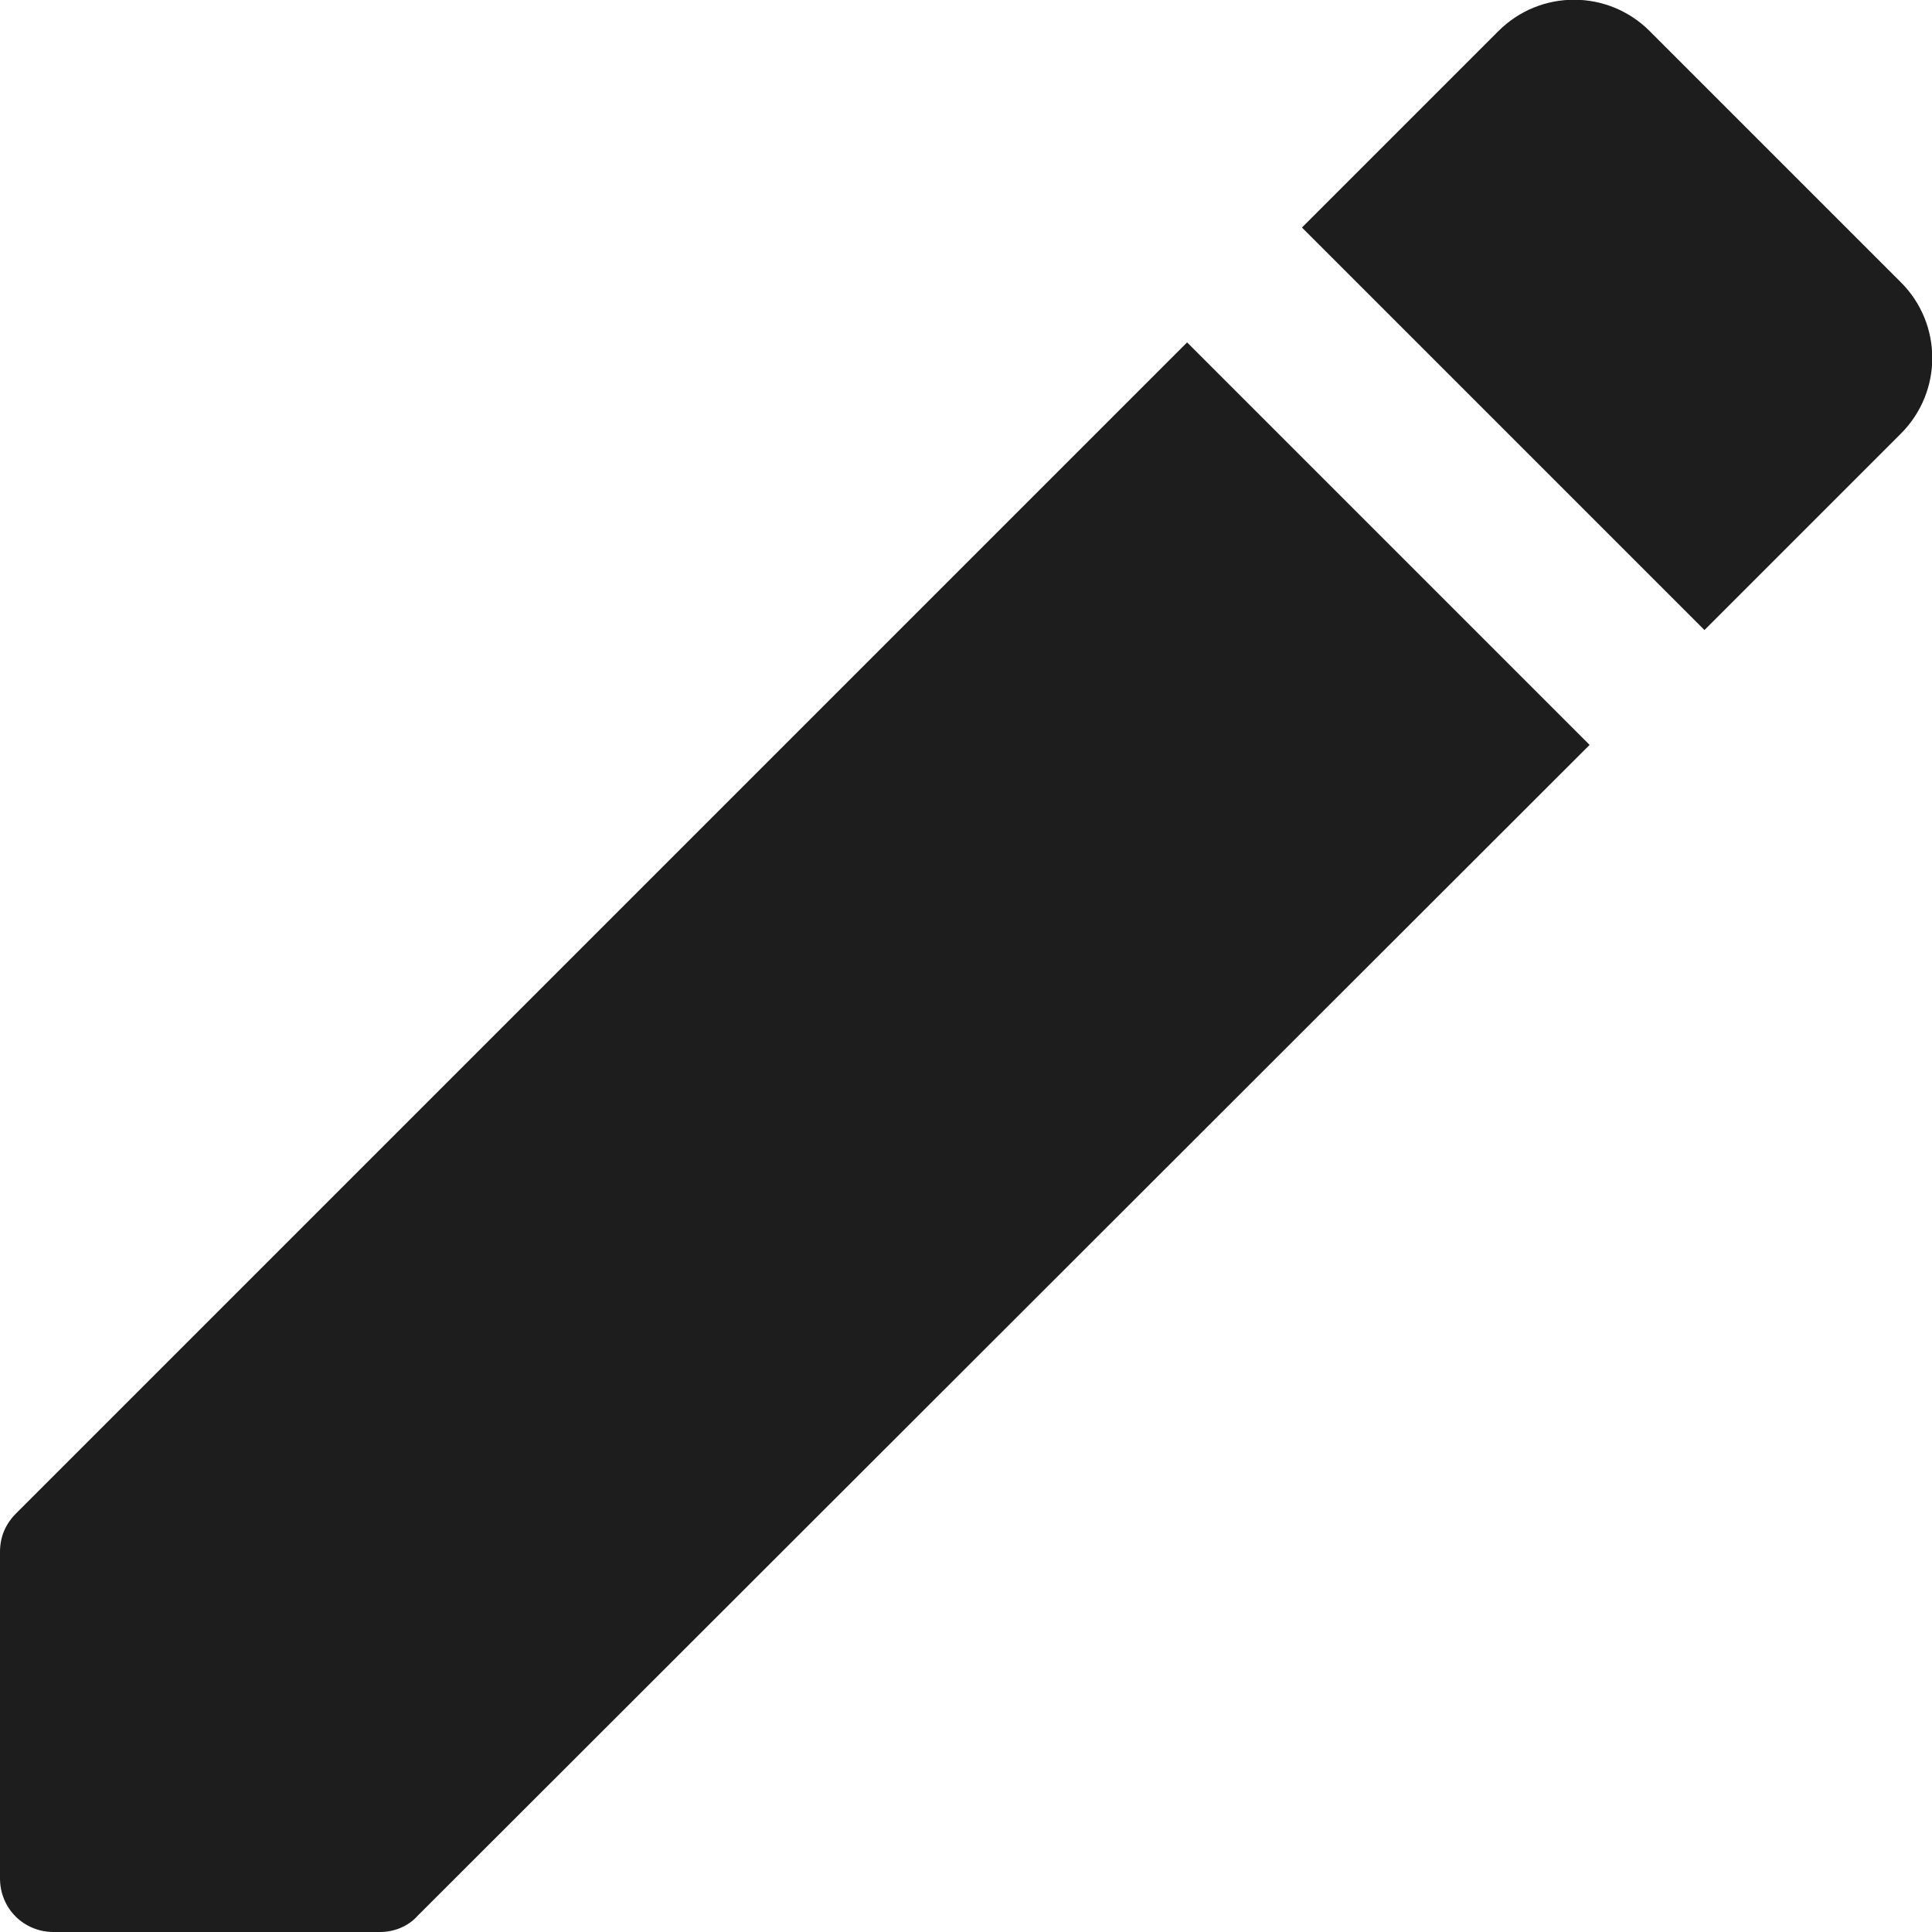
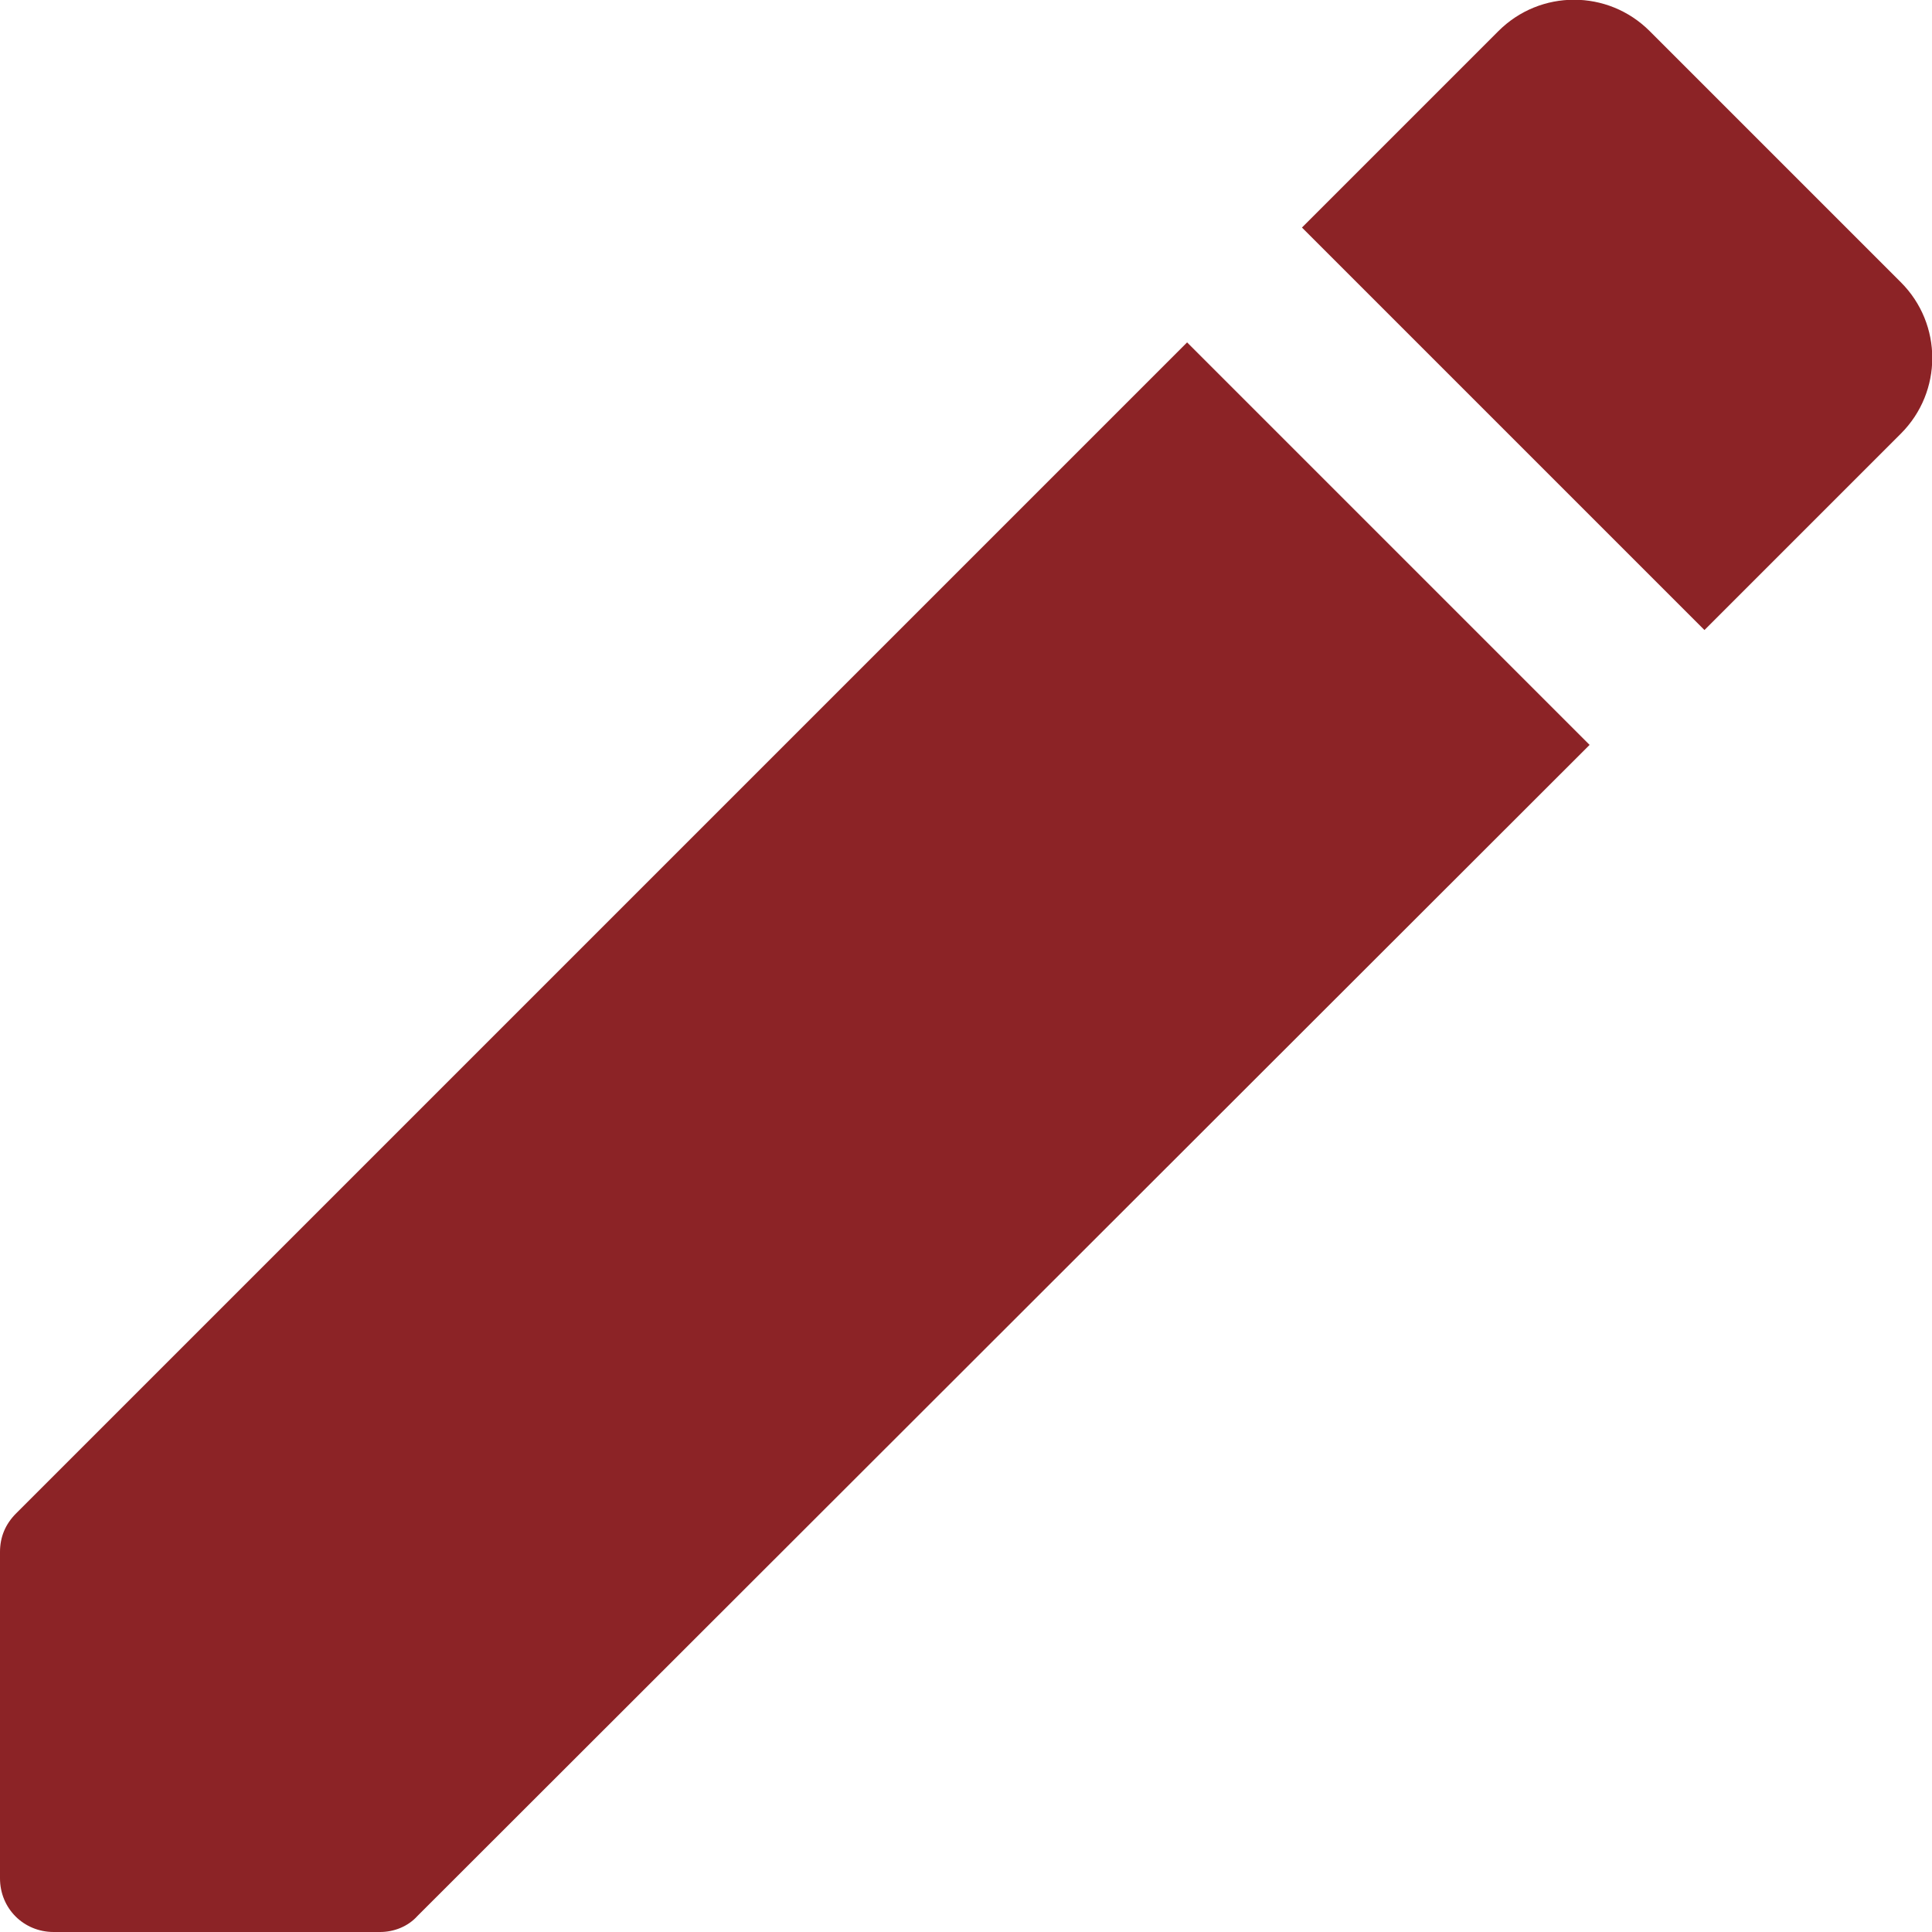
- <svg xmlns="http://www.w3.org/2000/svg" width="18px" height="18px" viewBox="0 0 18 18" version="1.1">
+ <svg viewBox="0 0 18 18">
  <g id="Icons" stroke="none" stroke-width="1" fill="none" fill-rule="evenodd">
    <g id="Rounded" transform="translate(-579, -2771)">
      <g id="Image" transform="translate(100, 2626)">
        <g id="-Round-/-Image-/-edit" transform="translate(476, 142)">
          <g transform="translate(0, 0)">
            <polygon id="Path" points="0 0 24 0 24 24 0 24" />
-             <path d="M3,17.46 L3,20.5 C3,20.78 3.22,21 3.5,21 L6.54,21 C6.67,21 6.8,20.95 6.89,20.85 L17.81,9.94 L14.06,6.19 L3.15,17.1 C3.05,17.2 3,17.32 3,17.46 Z M20.71,7.04 C21.1,6.65 21.1,6.02 20.71,5.63 L18.37,3.29 C17.98,2.9 17.35,2.9 16.96,3.29 L15.13,5.12 L18.88,8.87 L20.71,7.04 Z" id="🔹-Icon-Color" fill="#1D1D1D" />
+             <path d="M3,17.46 L3,20.5 C3,20.78 3.22,21 3.5,21 L6.54,21 C6.67,21 6.8,20.95 6.89,20.85 L17.81,9.94 L14.06,6.19 L3.15,17.1 C3.05,17.2 3,17.32 3,17.46 Z M20.71,7.04 C21.1,6.65 21.1,6.02 20.71,5.63 L18.37,3.29 C17.98,2.9 17.35,2.9 16.96,3.29 L15.13,5.12 L18.88,8.87 L20.71,7.04 Z" fill="#8C2326" />
          </g>
        </g>
      </g>
    </g>
  </g>
</svg>
